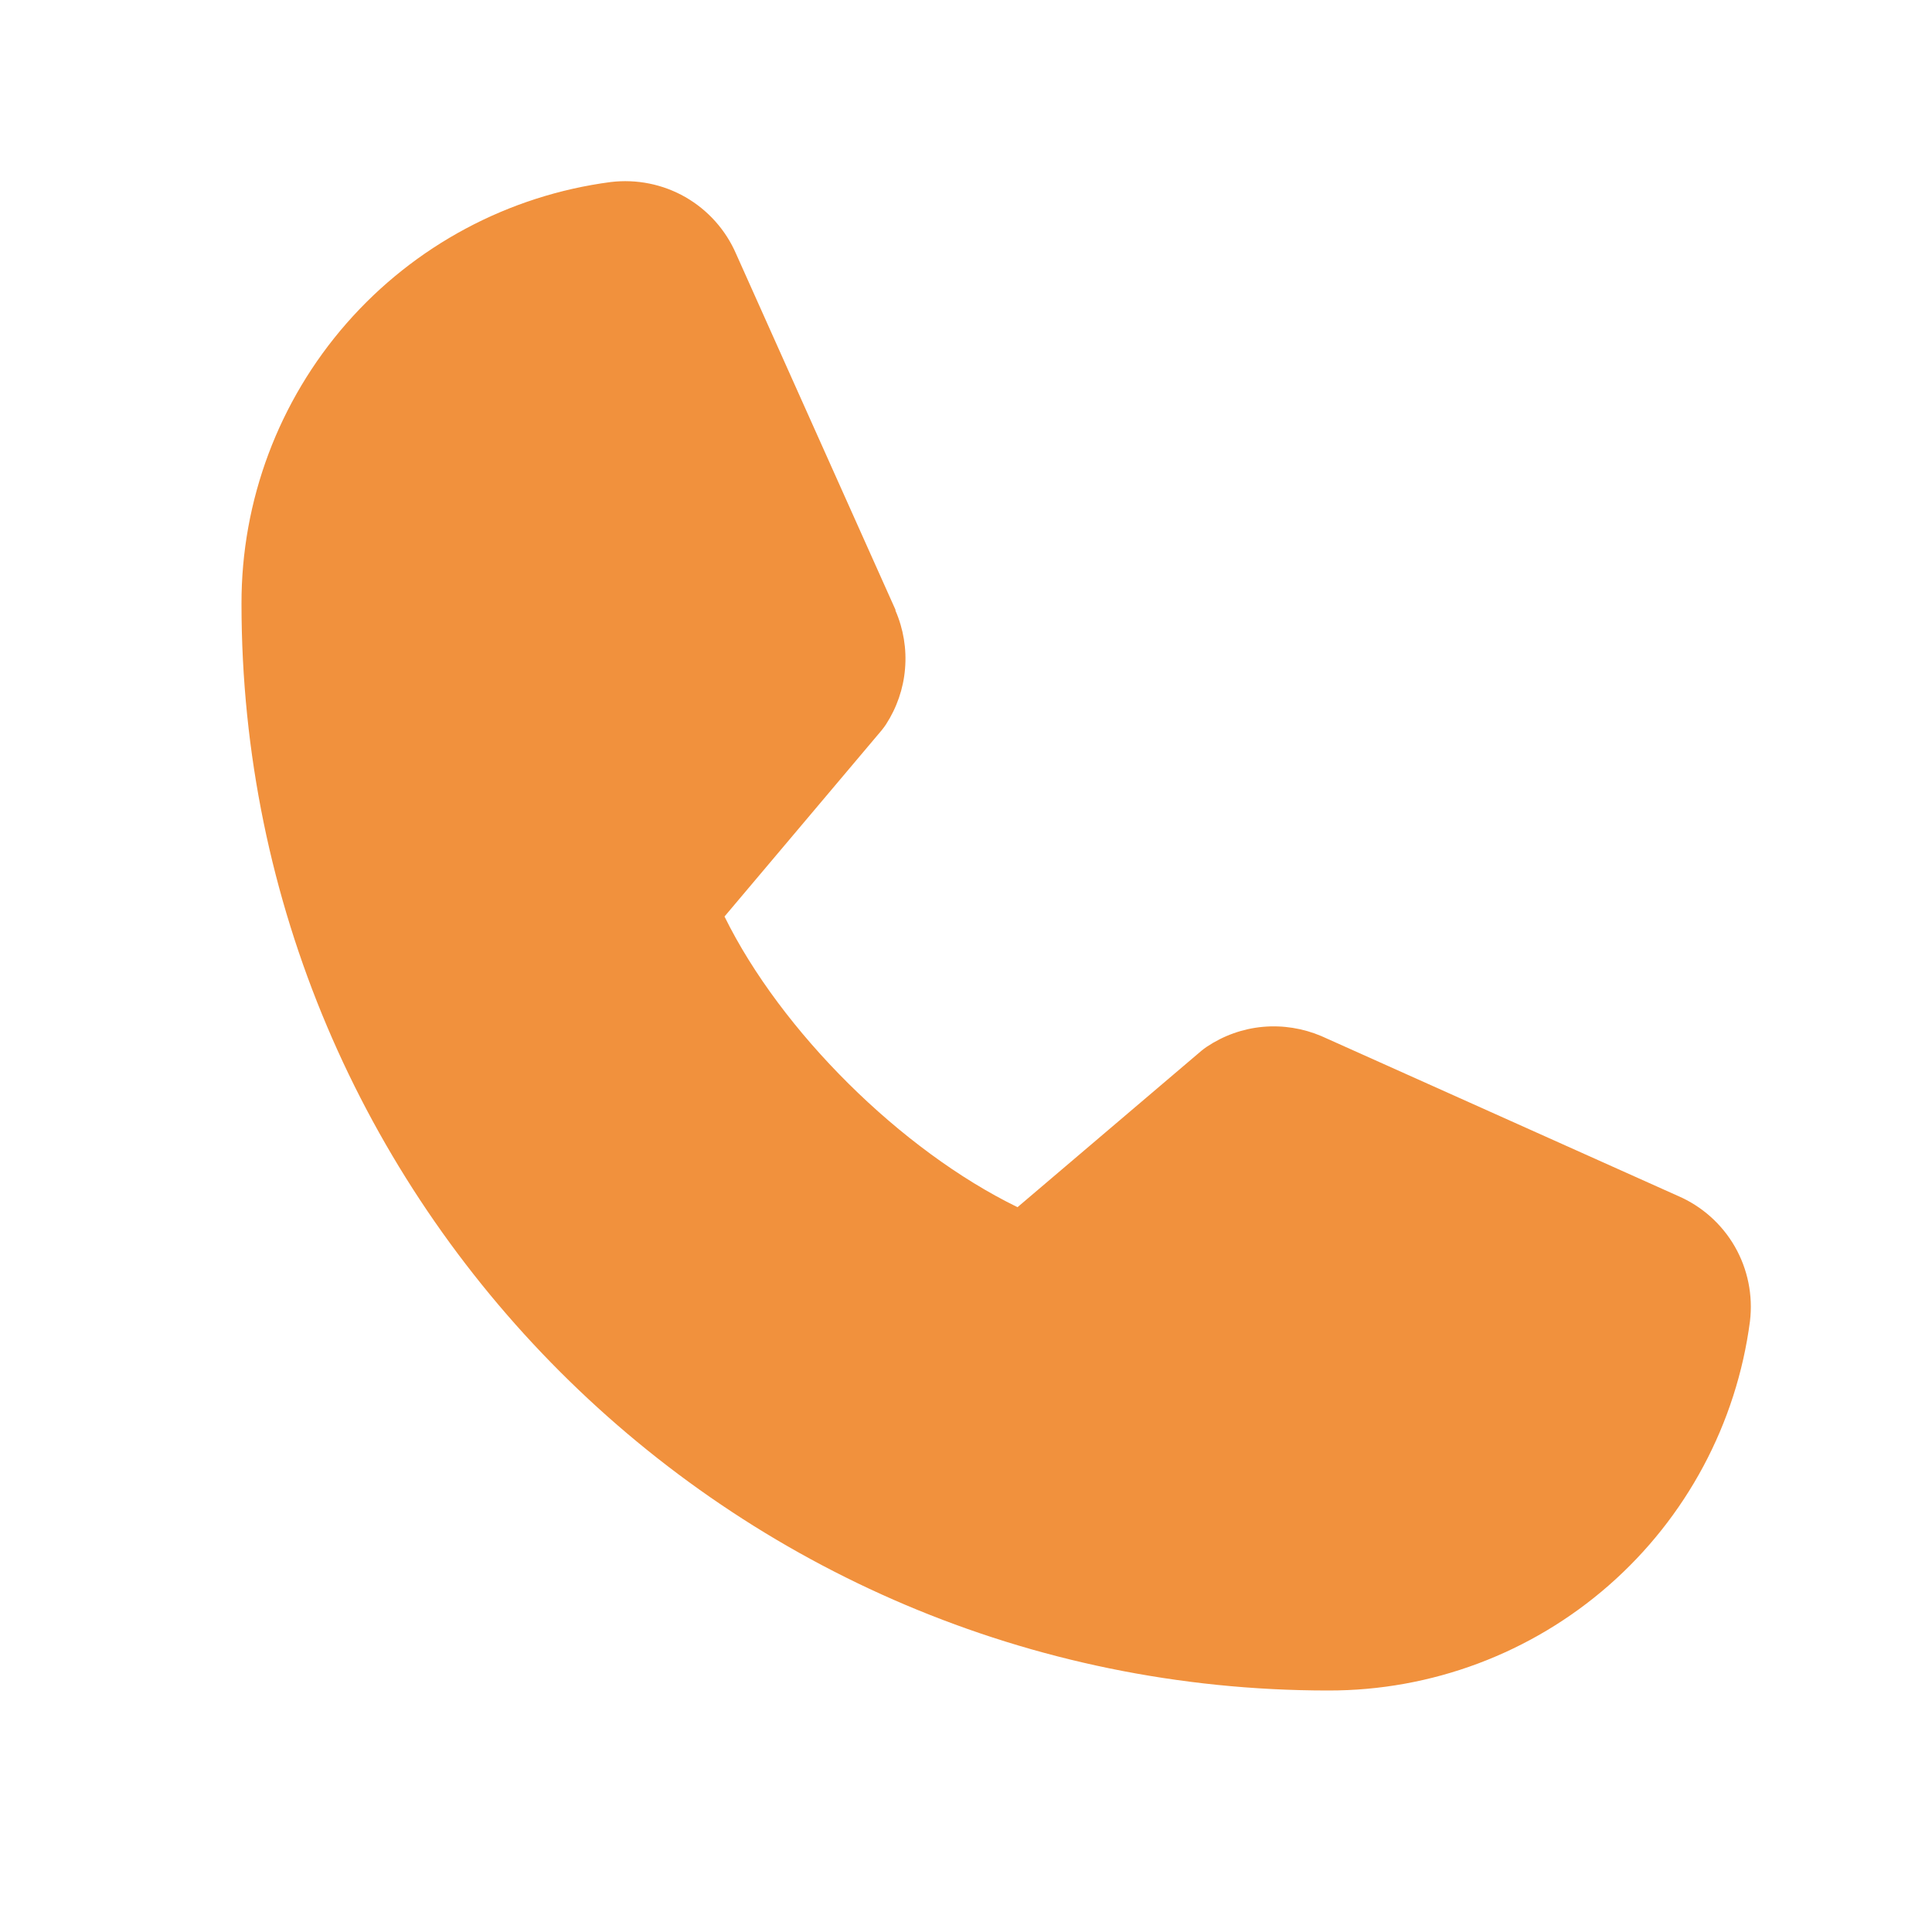
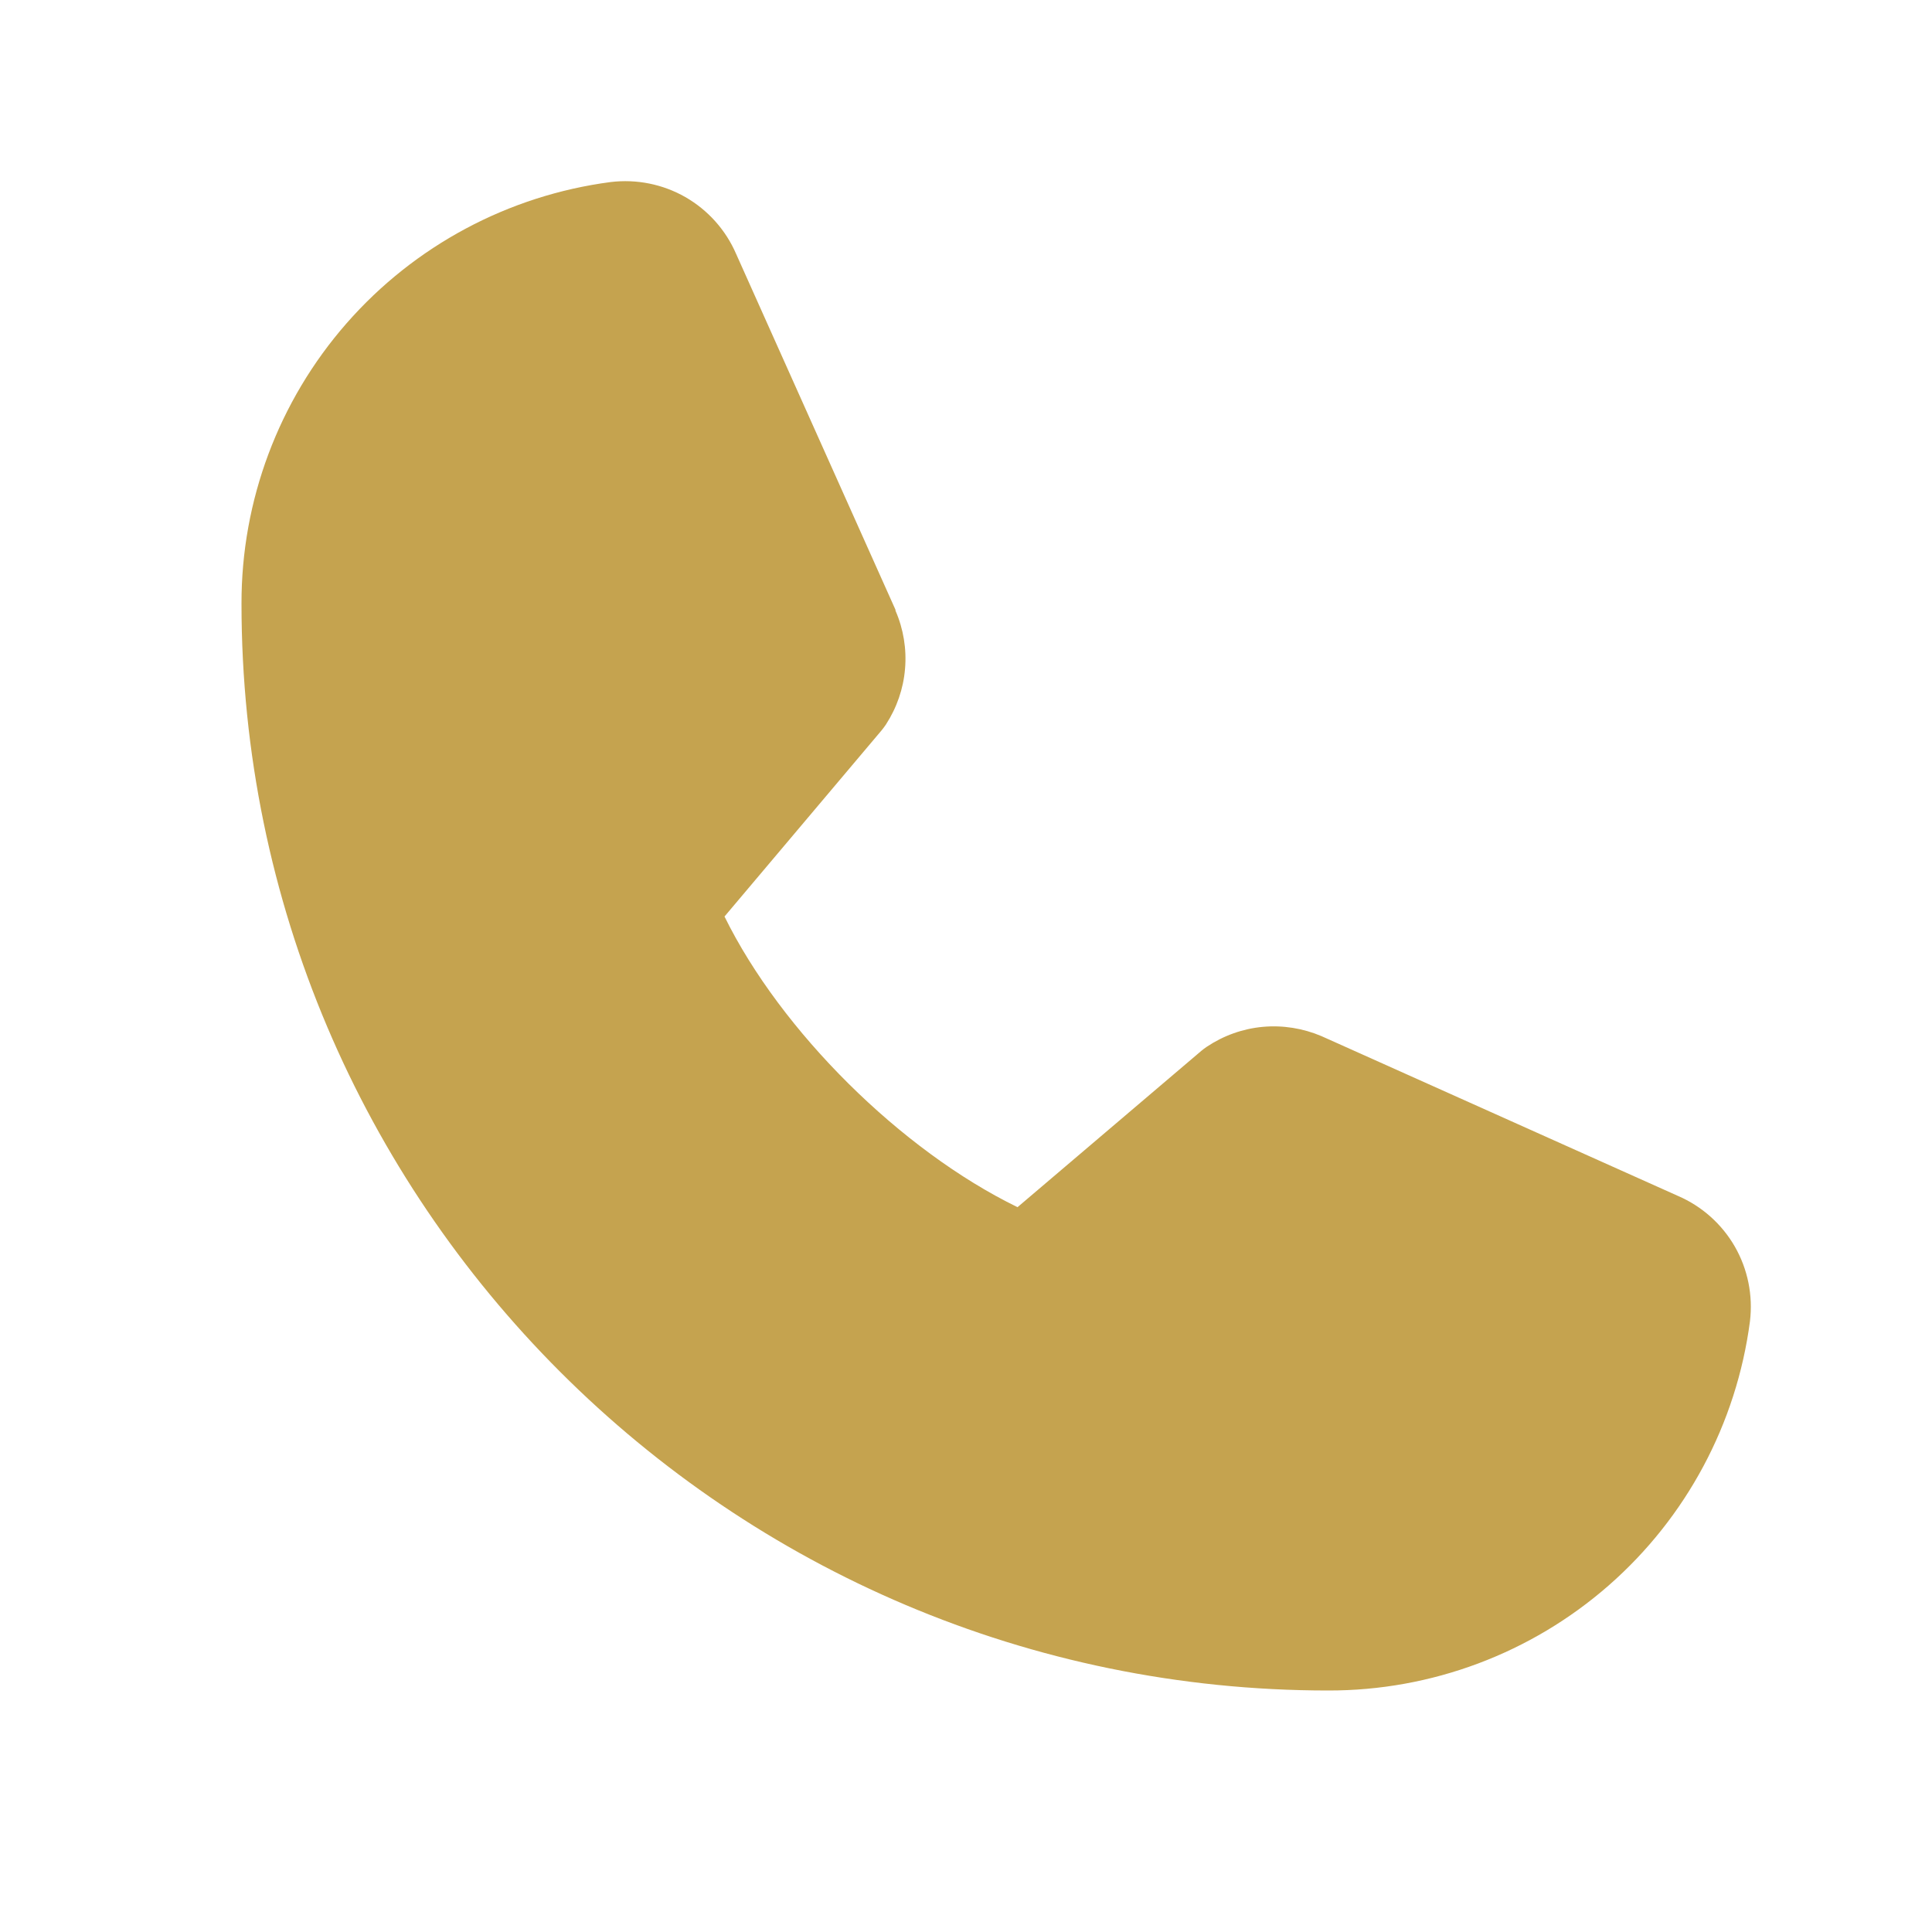
<svg xmlns="http://www.w3.org/2000/svg" width="18" height="18" viewBox="0 0 18 18" fill="none">
-   <path d="M16.304 12.31C16.179 13.263 15.711 14.138 14.988 14.771C14.265 15.404 13.336 15.752 12.375 15.75C6.792 15.75 2.25 11.208 2.25 5.625C2.248 4.664 2.596 3.735 3.229 3.012C3.862 2.289 4.737 1.821 5.69 1.696C5.931 1.667 6.175 1.716 6.385 1.836C6.596 1.957 6.762 2.143 6.858 2.365L8.343 5.681V5.689C8.417 5.859 8.448 6.046 8.432 6.231C8.417 6.416 8.355 6.594 8.254 6.75C8.241 6.769 8.228 6.787 8.214 6.804L6.75 8.539C7.277 9.61 8.396 10.719 9.48 11.247L11.192 9.791C11.209 9.777 11.226 9.764 11.244 9.752C11.4 9.648 11.579 9.584 11.765 9.567C11.951 9.55 12.139 9.58 12.311 9.653L12.32 9.657L15.633 11.142C15.856 11.238 16.042 11.404 16.163 11.614C16.284 11.825 16.333 12.069 16.304 12.31Z" fill="#F1913D" />
+   <path d="M16.304 12.31C16.179 13.263 15.711 14.138 14.988 14.771C14.265 15.404 13.336 15.752 12.375 15.75C6.792 15.75 2.25 11.208 2.25 5.625C2.248 4.664 2.596 3.735 3.229 3.012C3.862 2.289 4.737 1.821 5.69 1.696C5.931 1.667 6.175 1.716 6.385 1.836C6.596 1.957 6.762 2.143 6.858 2.365L8.343 5.681V5.689C8.417 5.859 8.448 6.046 8.432 6.231C8.417 6.416 8.355 6.594 8.254 6.75C8.241 6.769 8.228 6.787 8.214 6.804L6.75 8.539C7.277 9.61 8.396 10.719 9.48 11.247L11.192 9.791C11.209 9.777 11.226 9.764 11.244 9.752C11.4 9.648 11.579 9.584 11.765 9.567C11.951 9.55 12.139 9.58 12.311 9.653L12.32 9.657L15.633 11.142C15.856 11.238 16.042 11.404 16.163 11.614C16.284 11.825 16.333 12.069 16.304 12.31Z" fill="#C5A34F" />
</svg>
